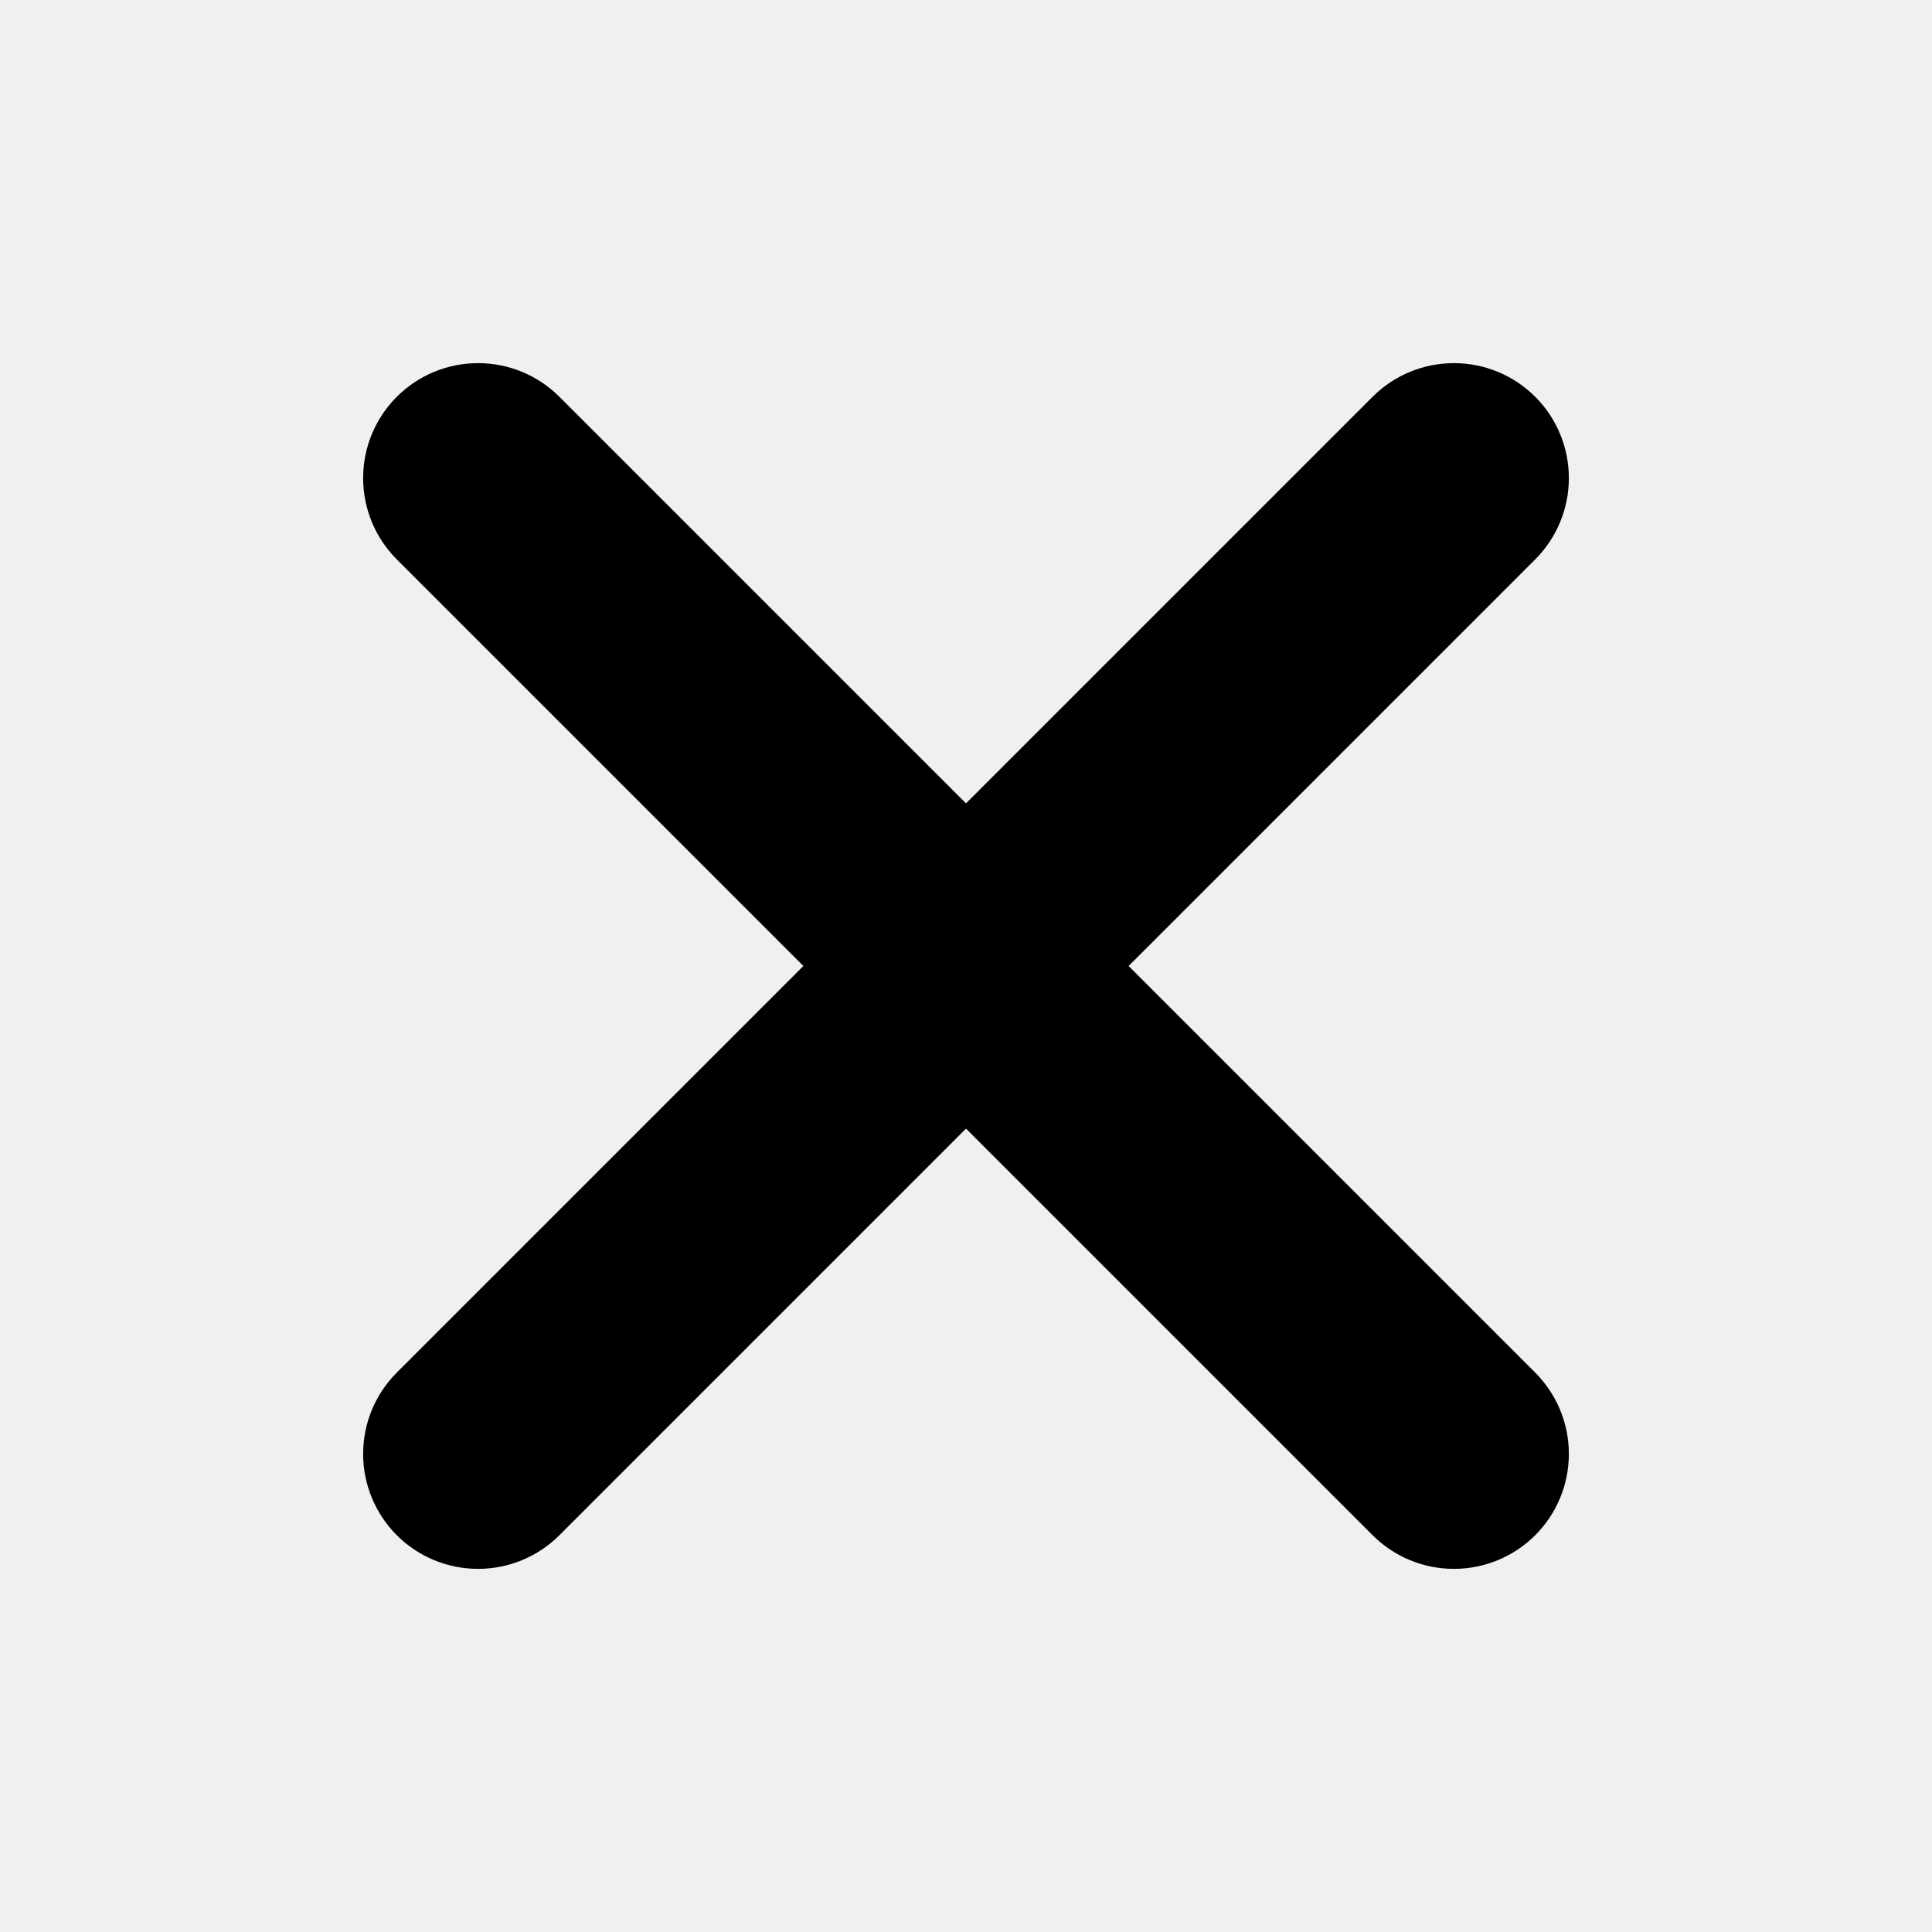
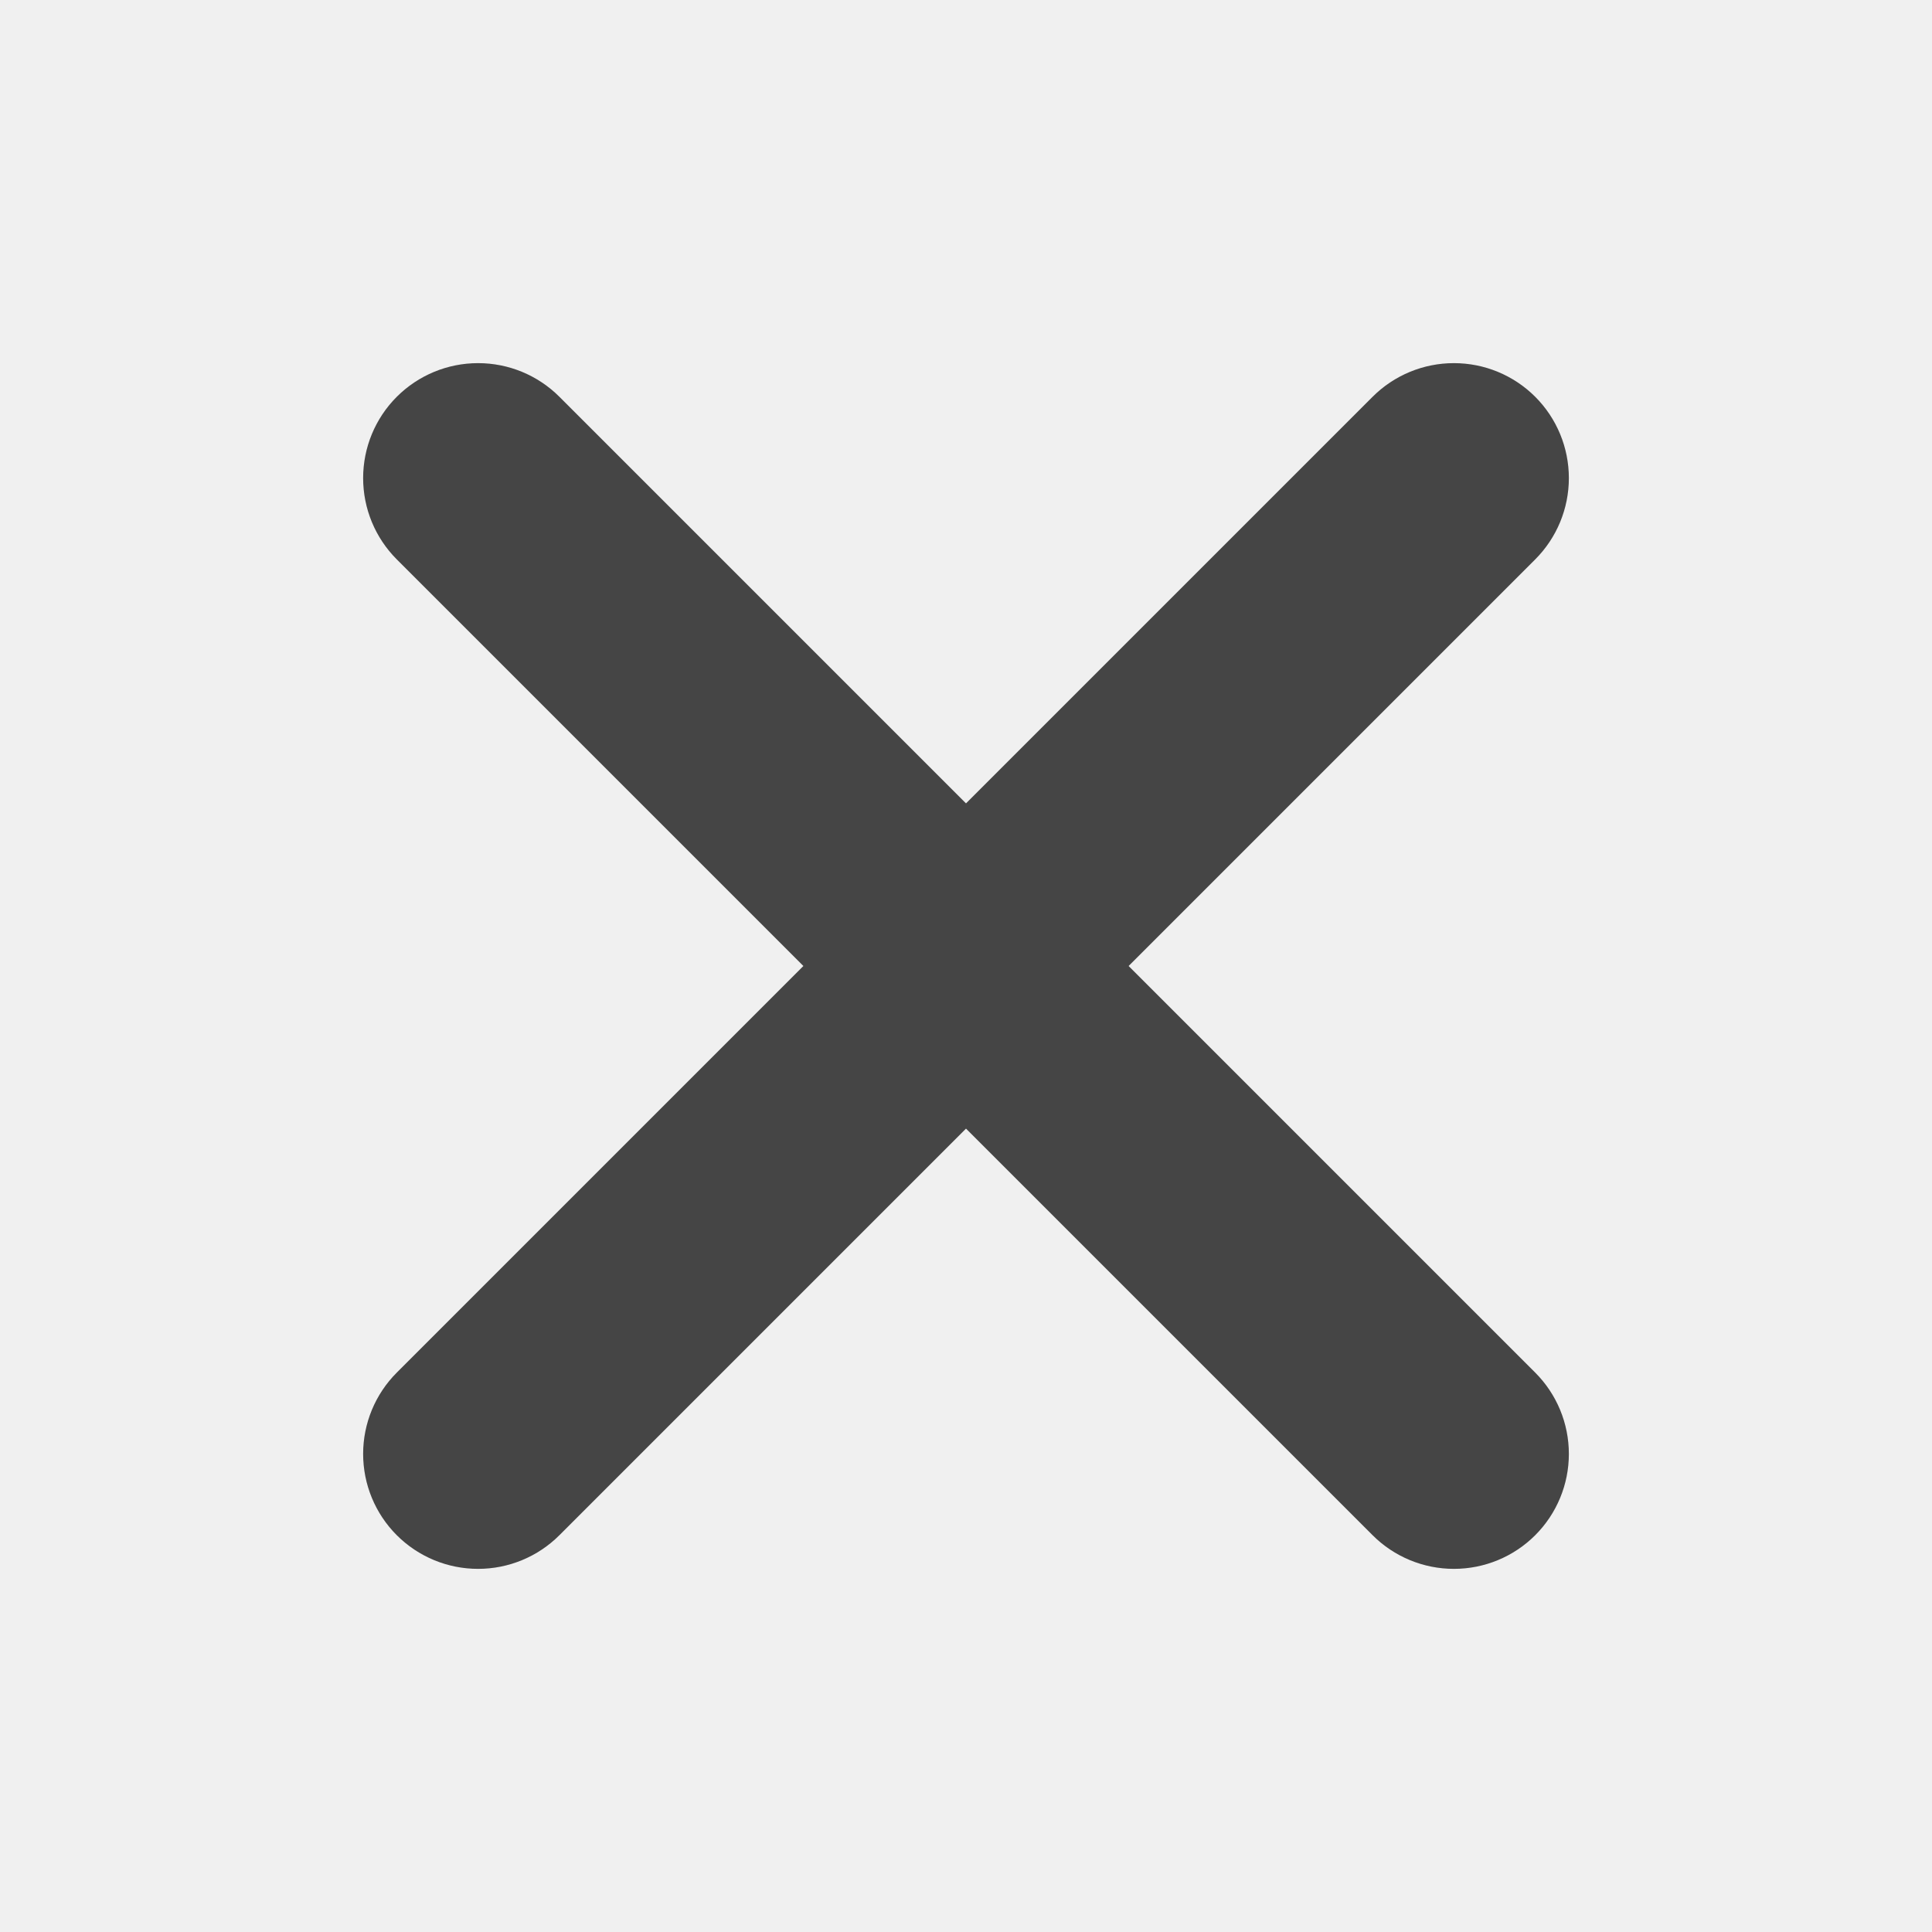
<svg xmlns="http://www.w3.org/2000/svg" width="24" height="24" viewBox="0 0 24 24" fill="none">
  <g clip-path="url(#clip0_583_4795)">
-     <path d="M17.051 19.071L12 14.02L6.949 19.071C6.681 19.339 6.318 19.489 5.939 19.489C5.56 19.489 5.197 19.339 4.929 19.071C4.661 18.803 4.511 18.44 4.511 18.061C4.511 17.682 4.661 17.319 4.929 17.051L9.98 12L4.929 6.949C4.661 6.681 4.511 6.318 4.511 5.939C4.511 5.56 4.661 5.197 4.929 4.929C5.197 4.661 5.56 4.511 5.939 4.511C6.318 4.511 6.681 4.661 6.949 4.929L12 9.98L17.051 4.929C17.319 4.661 17.682 4.511 18.061 4.511C18.44 4.511 18.803 4.661 19.071 4.929C19.339 5.197 19.489 5.56 19.489 5.939C19.489 6.318 19.339 6.681 19.071 6.949L14.02 12L19.071 17.051C19.339 17.319 19.489 17.682 19.489 18.061C19.489 18.44 19.339 18.803 19.071 19.071C18.803 19.339 18.44 19.489 18.061 19.489C17.682 19.489 17.319 19.339 17.051 19.071Z" fill="black" />
+     <path d="M17.051 19.071L12 14.02L6.949 19.071C6.681 19.339 6.318 19.489 5.939 19.489C5.56 19.489 5.197 19.339 4.929 19.071C4.661 18.803 4.511 18.44 4.511 18.061C4.511 17.682 4.661 17.319 4.929 17.051L9.98 12L4.929 6.949C4.661 6.681 4.511 6.318 4.511 5.939C4.511 5.56 4.661 5.197 4.929 4.929C5.197 4.661 5.56 4.511 5.939 4.511C6.318 4.511 6.681 4.661 6.949 4.929L12 9.98L17.051 4.929C17.319 4.661 17.682 4.511 18.061 4.511C18.44 4.511 18.803 4.661 19.071 4.929C19.339 5.197 19.489 5.56 19.489 5.939C19.489 6.318 19.339 6.681 19.071 6.949L14.02 12L19.071 17.051C19.339 17.319 19.489 17.682 19.489 18.061C19.489 18.44 19.339 18.803 19.071 19.071C18.803 19.339 18.44 19.489 18.061 19.489C17.682 19.489 17.319 19.339 17.051 19.071Z" fill="#454545" />
  </g>
  <defs>
    <clipPath id="clip0_583_4795">
      <rect width="24" height="24" fill="white" />
    </clipPath>
  </defs>
</svg>
